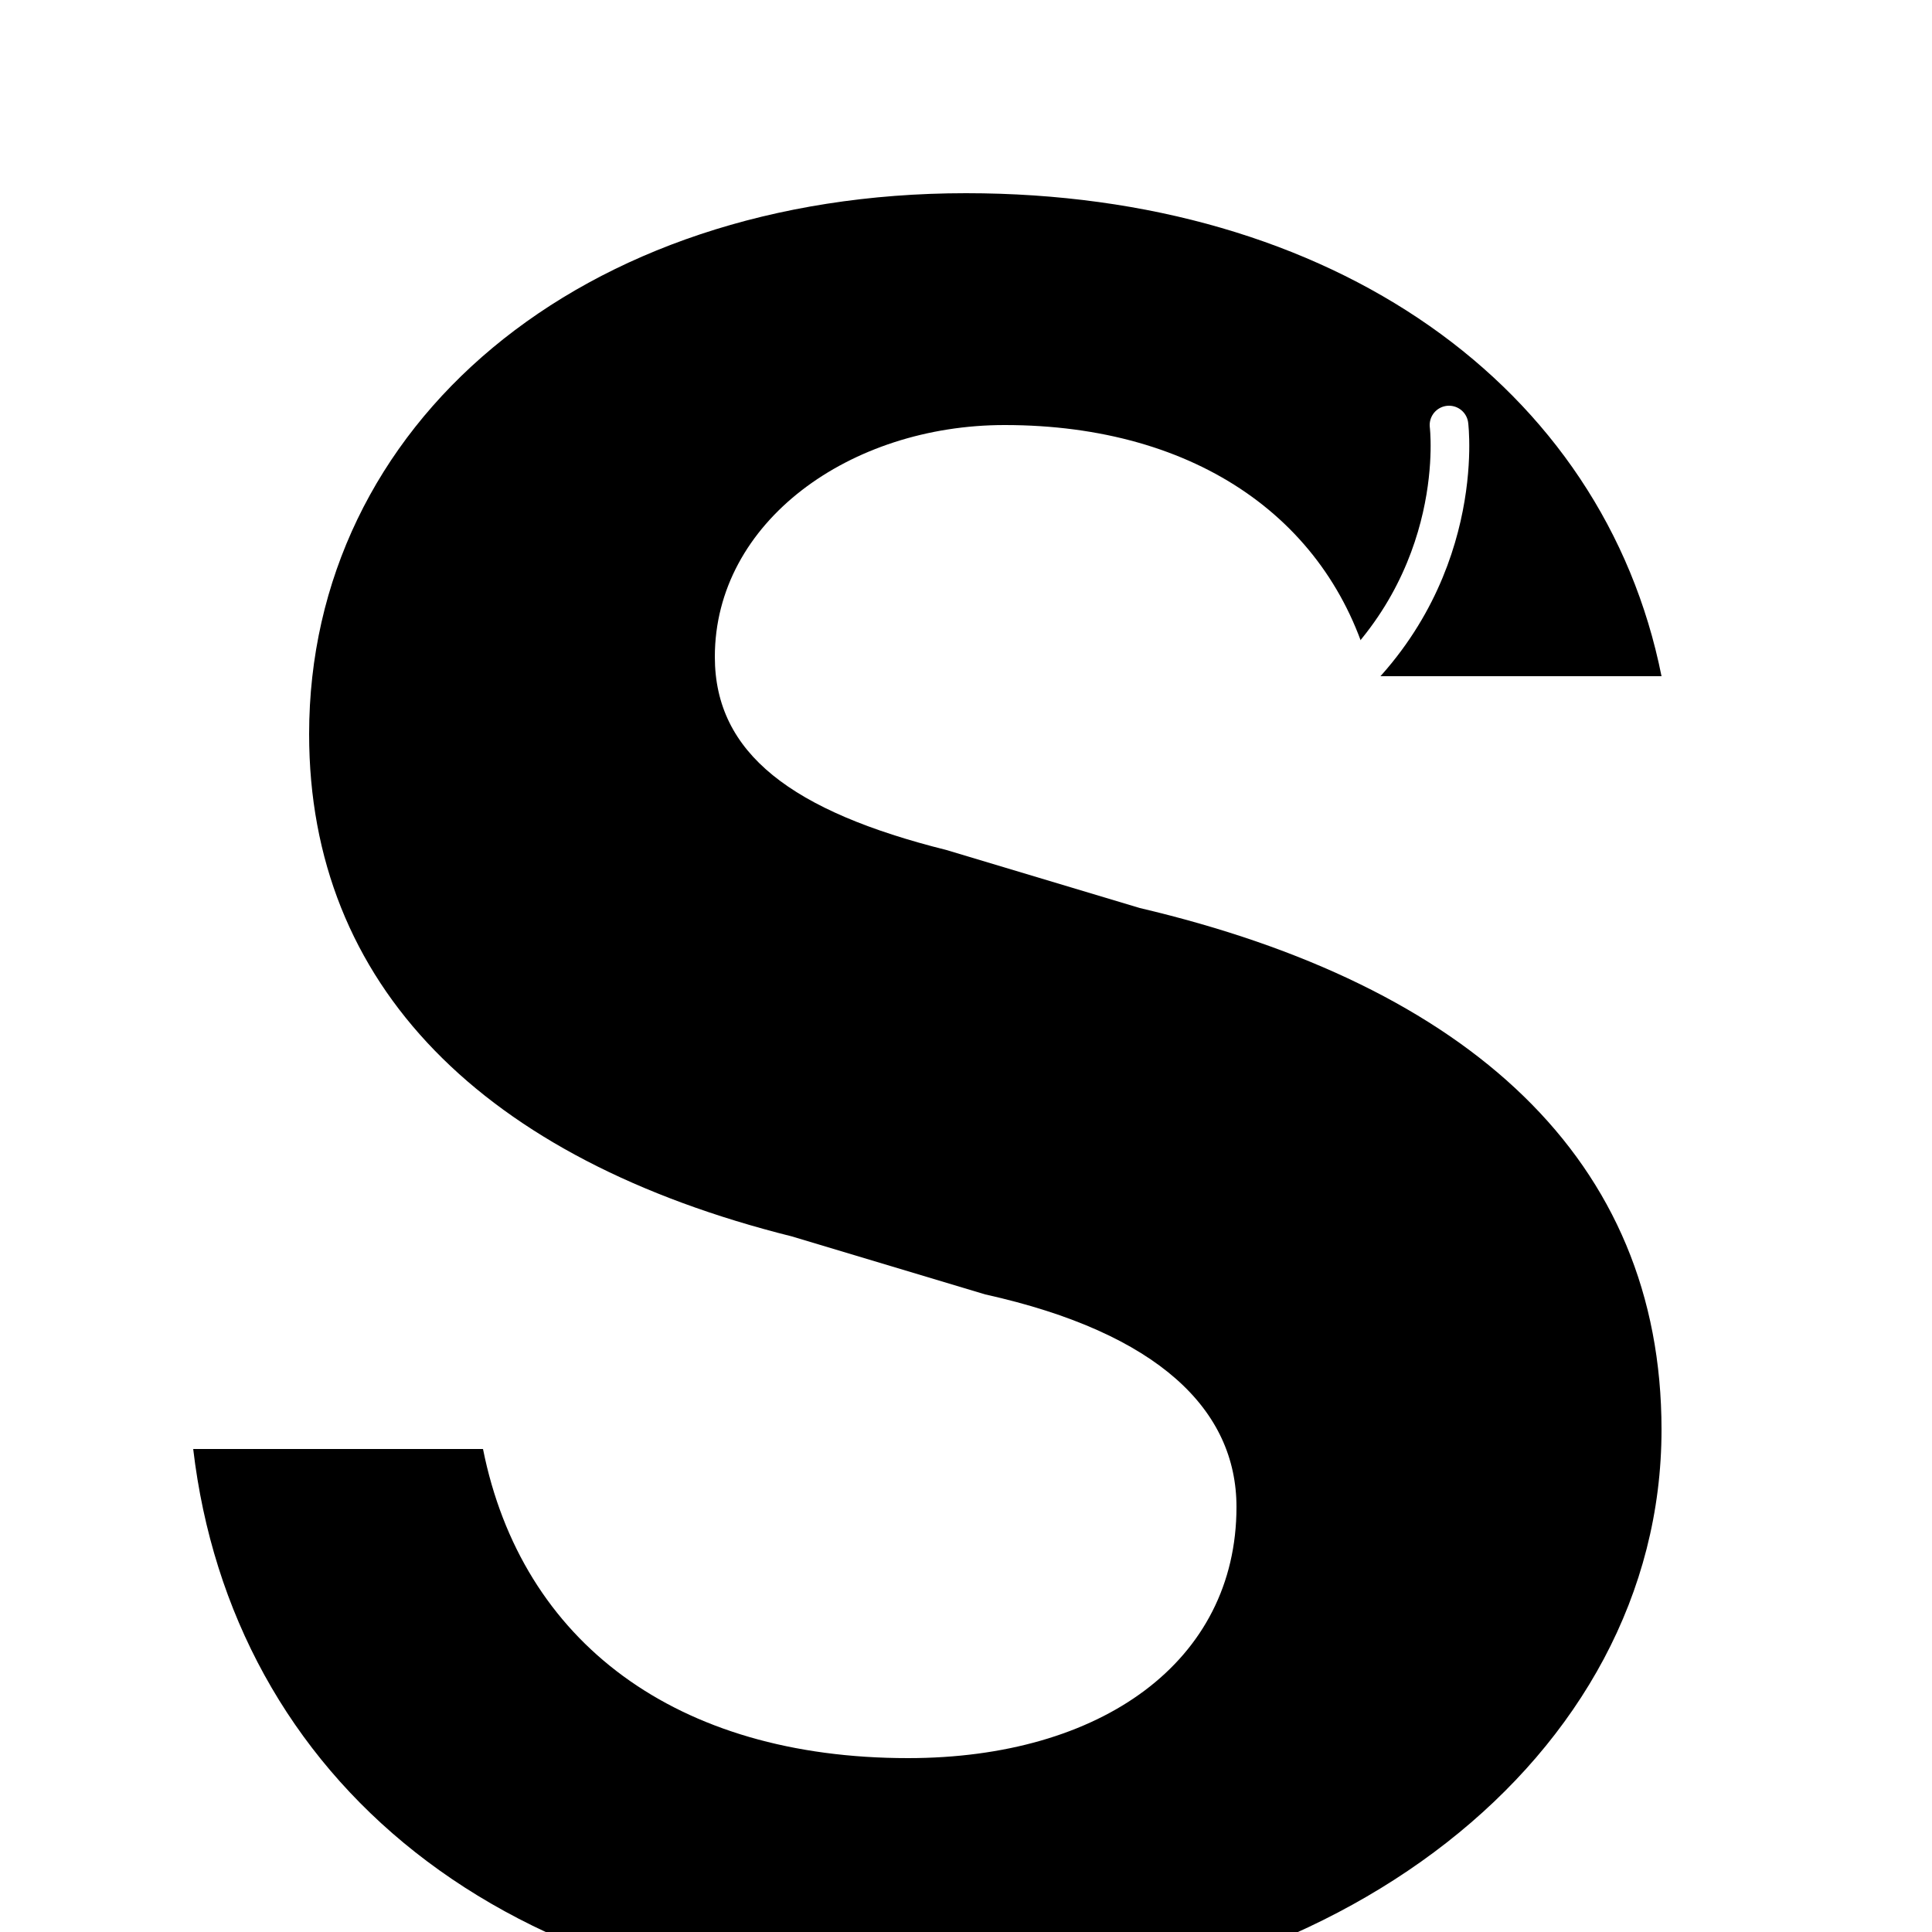
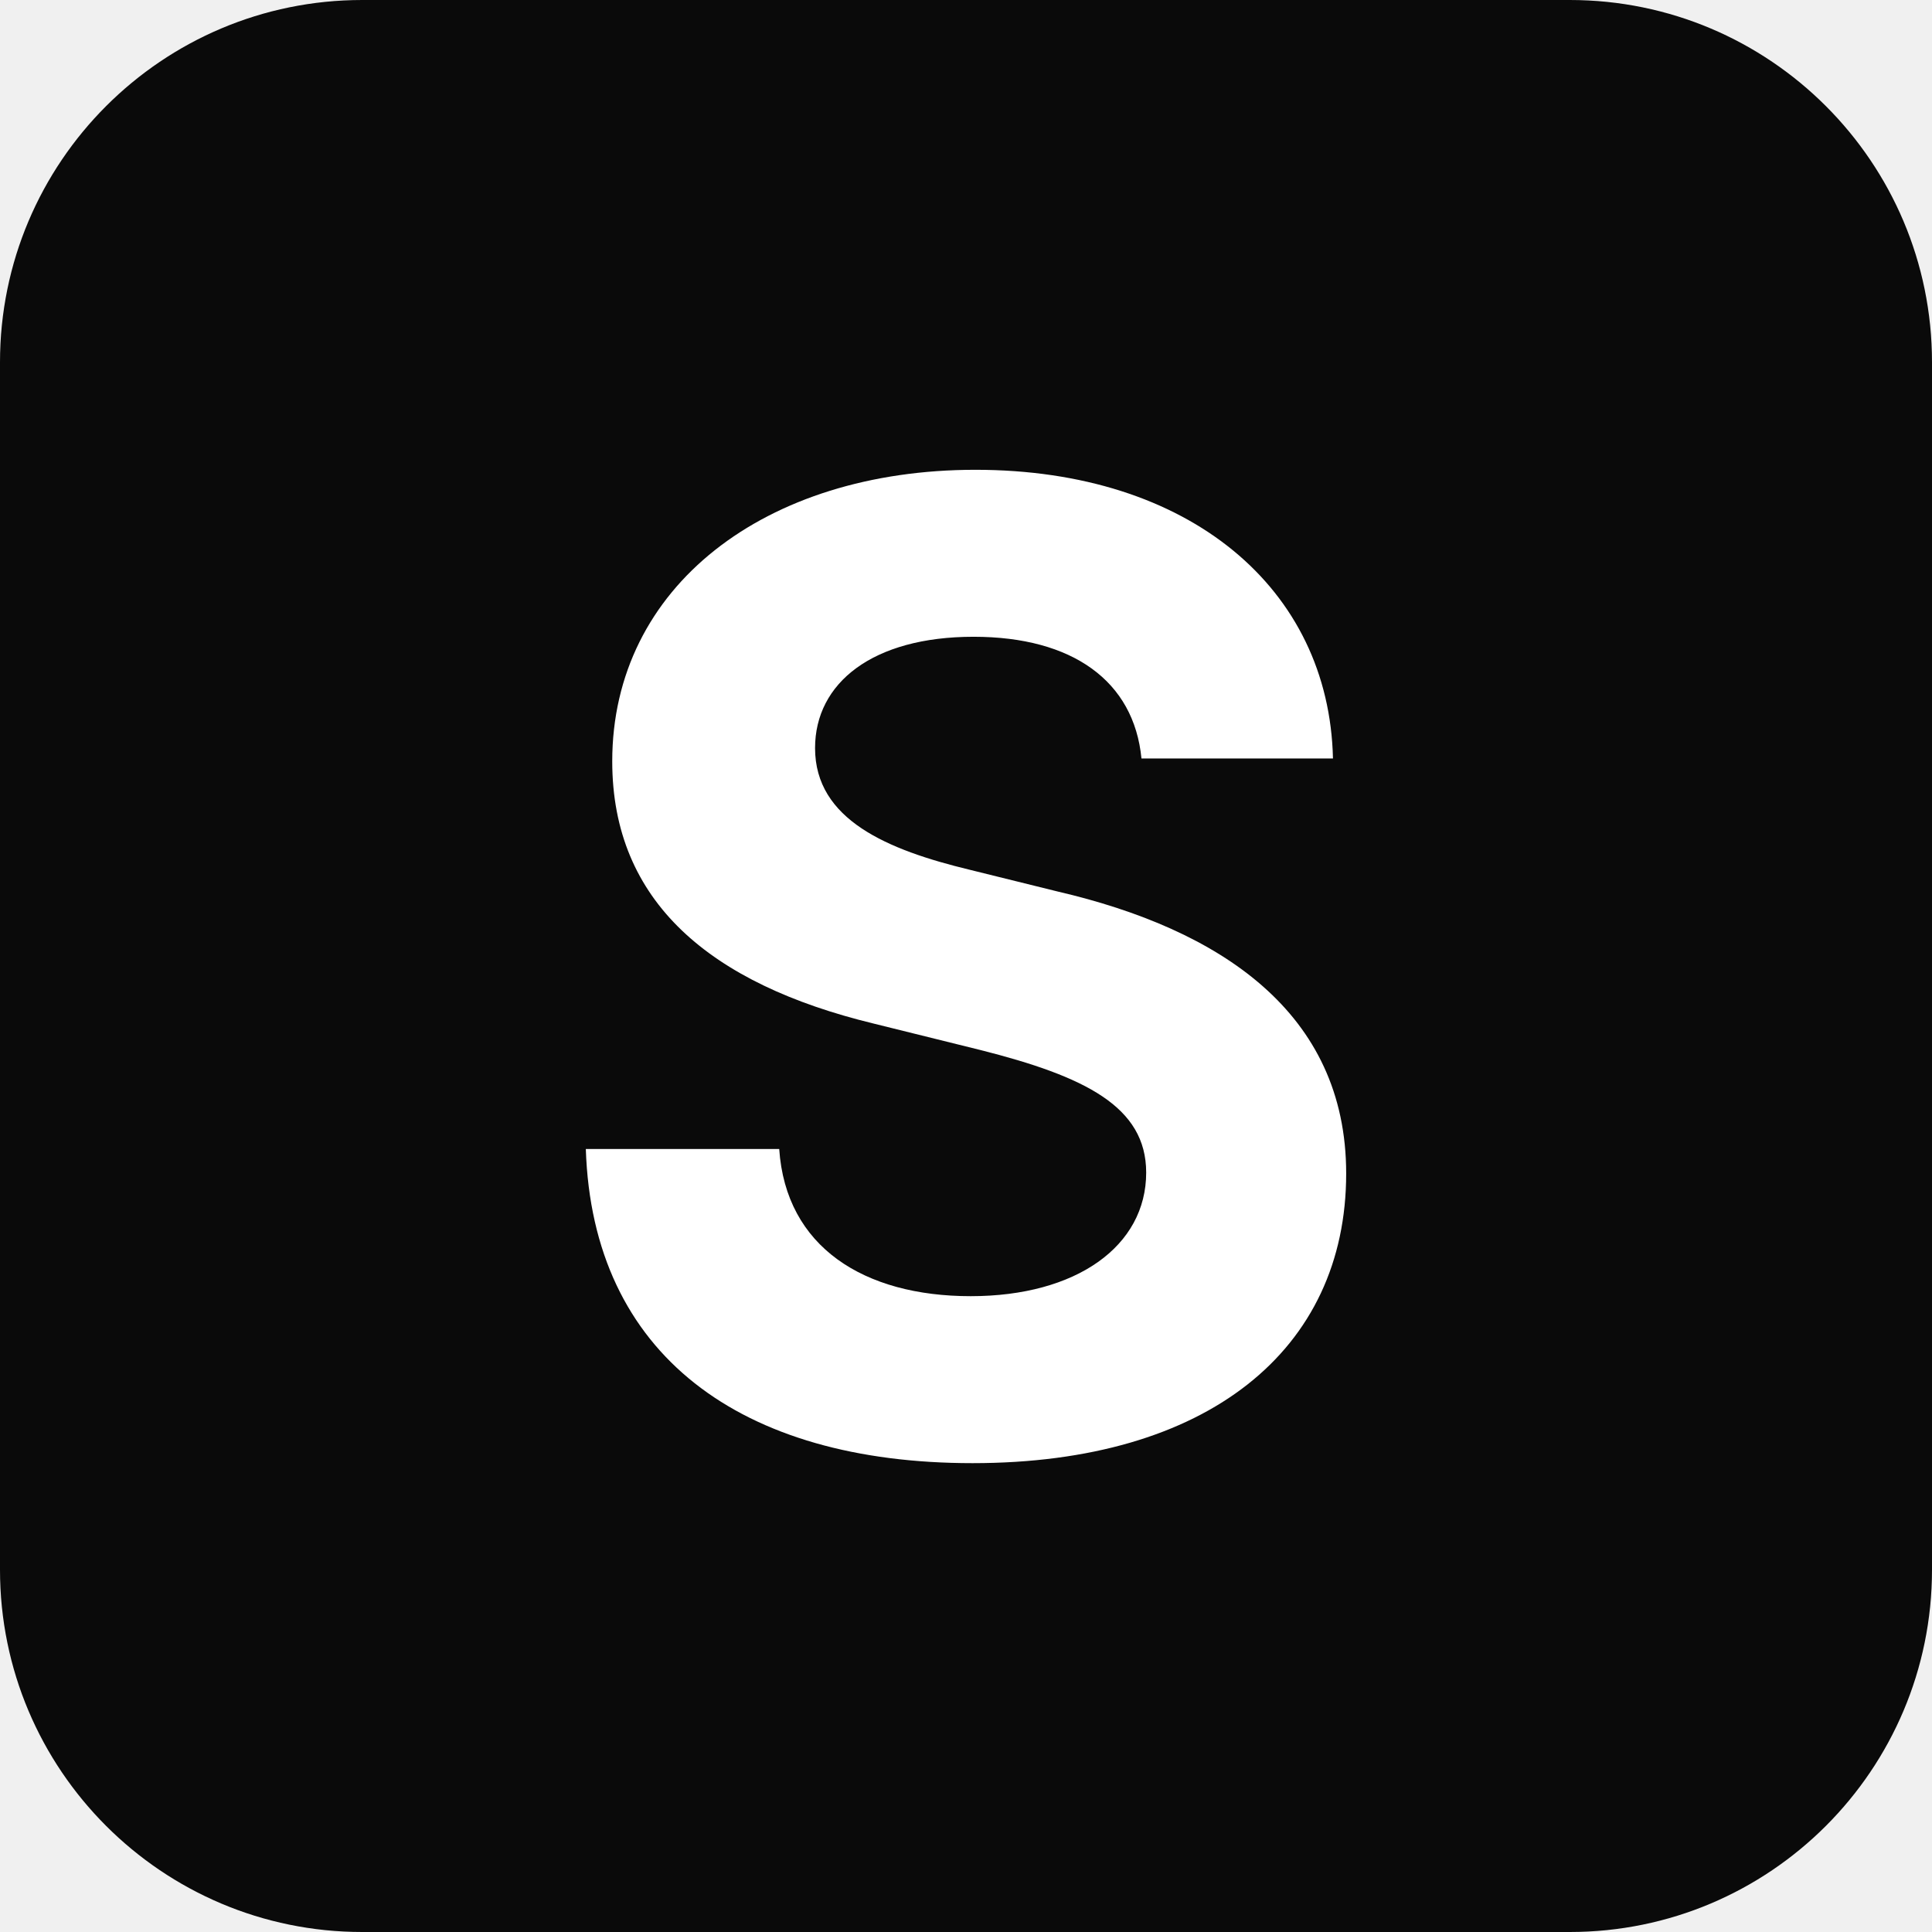
- <svg xmlns="http://www.w3.org/2000/svg" viewBox="0 0 100 100">
-   <rect width="100" height="100" fill="#ffffff" />
-   <path d="M50 10C30 10 16 22 16 38c0 13 9 22 25 26l10 3c9 2 13 6 13 11 0 8-7 13-17 13-12 0-20-6-22-16H10c2 17 16 29 38 29 21 0 38-13 38-30 0-14-10-23-27-27l-10-3c-8-2-12-5-12-10 0-7 7-12 15-12 10 0 17 5 19 13h15C83 20 69 10 50 10z" fill="#000000" />
-   <path d="M75 22c0 0 1 8-6 14c-4 3-8 4-8 4" fill="none" stroke="#ffffff" stroke-width="2" stroke-linecap="round" />
+ <svg xmlns="http://www.w3.org/2000/svg" viewBox="0 0 32 32">
+   <rect width="32" height="32" rx="6" fill="#0a0a0a" />
+   <text x="16" y="24" font-family="system-ui, -apple-system, sans-serif" font-size="22" font-weight="700" fill="#ffffff" text-anchor="middle">S</text>
</svg>
